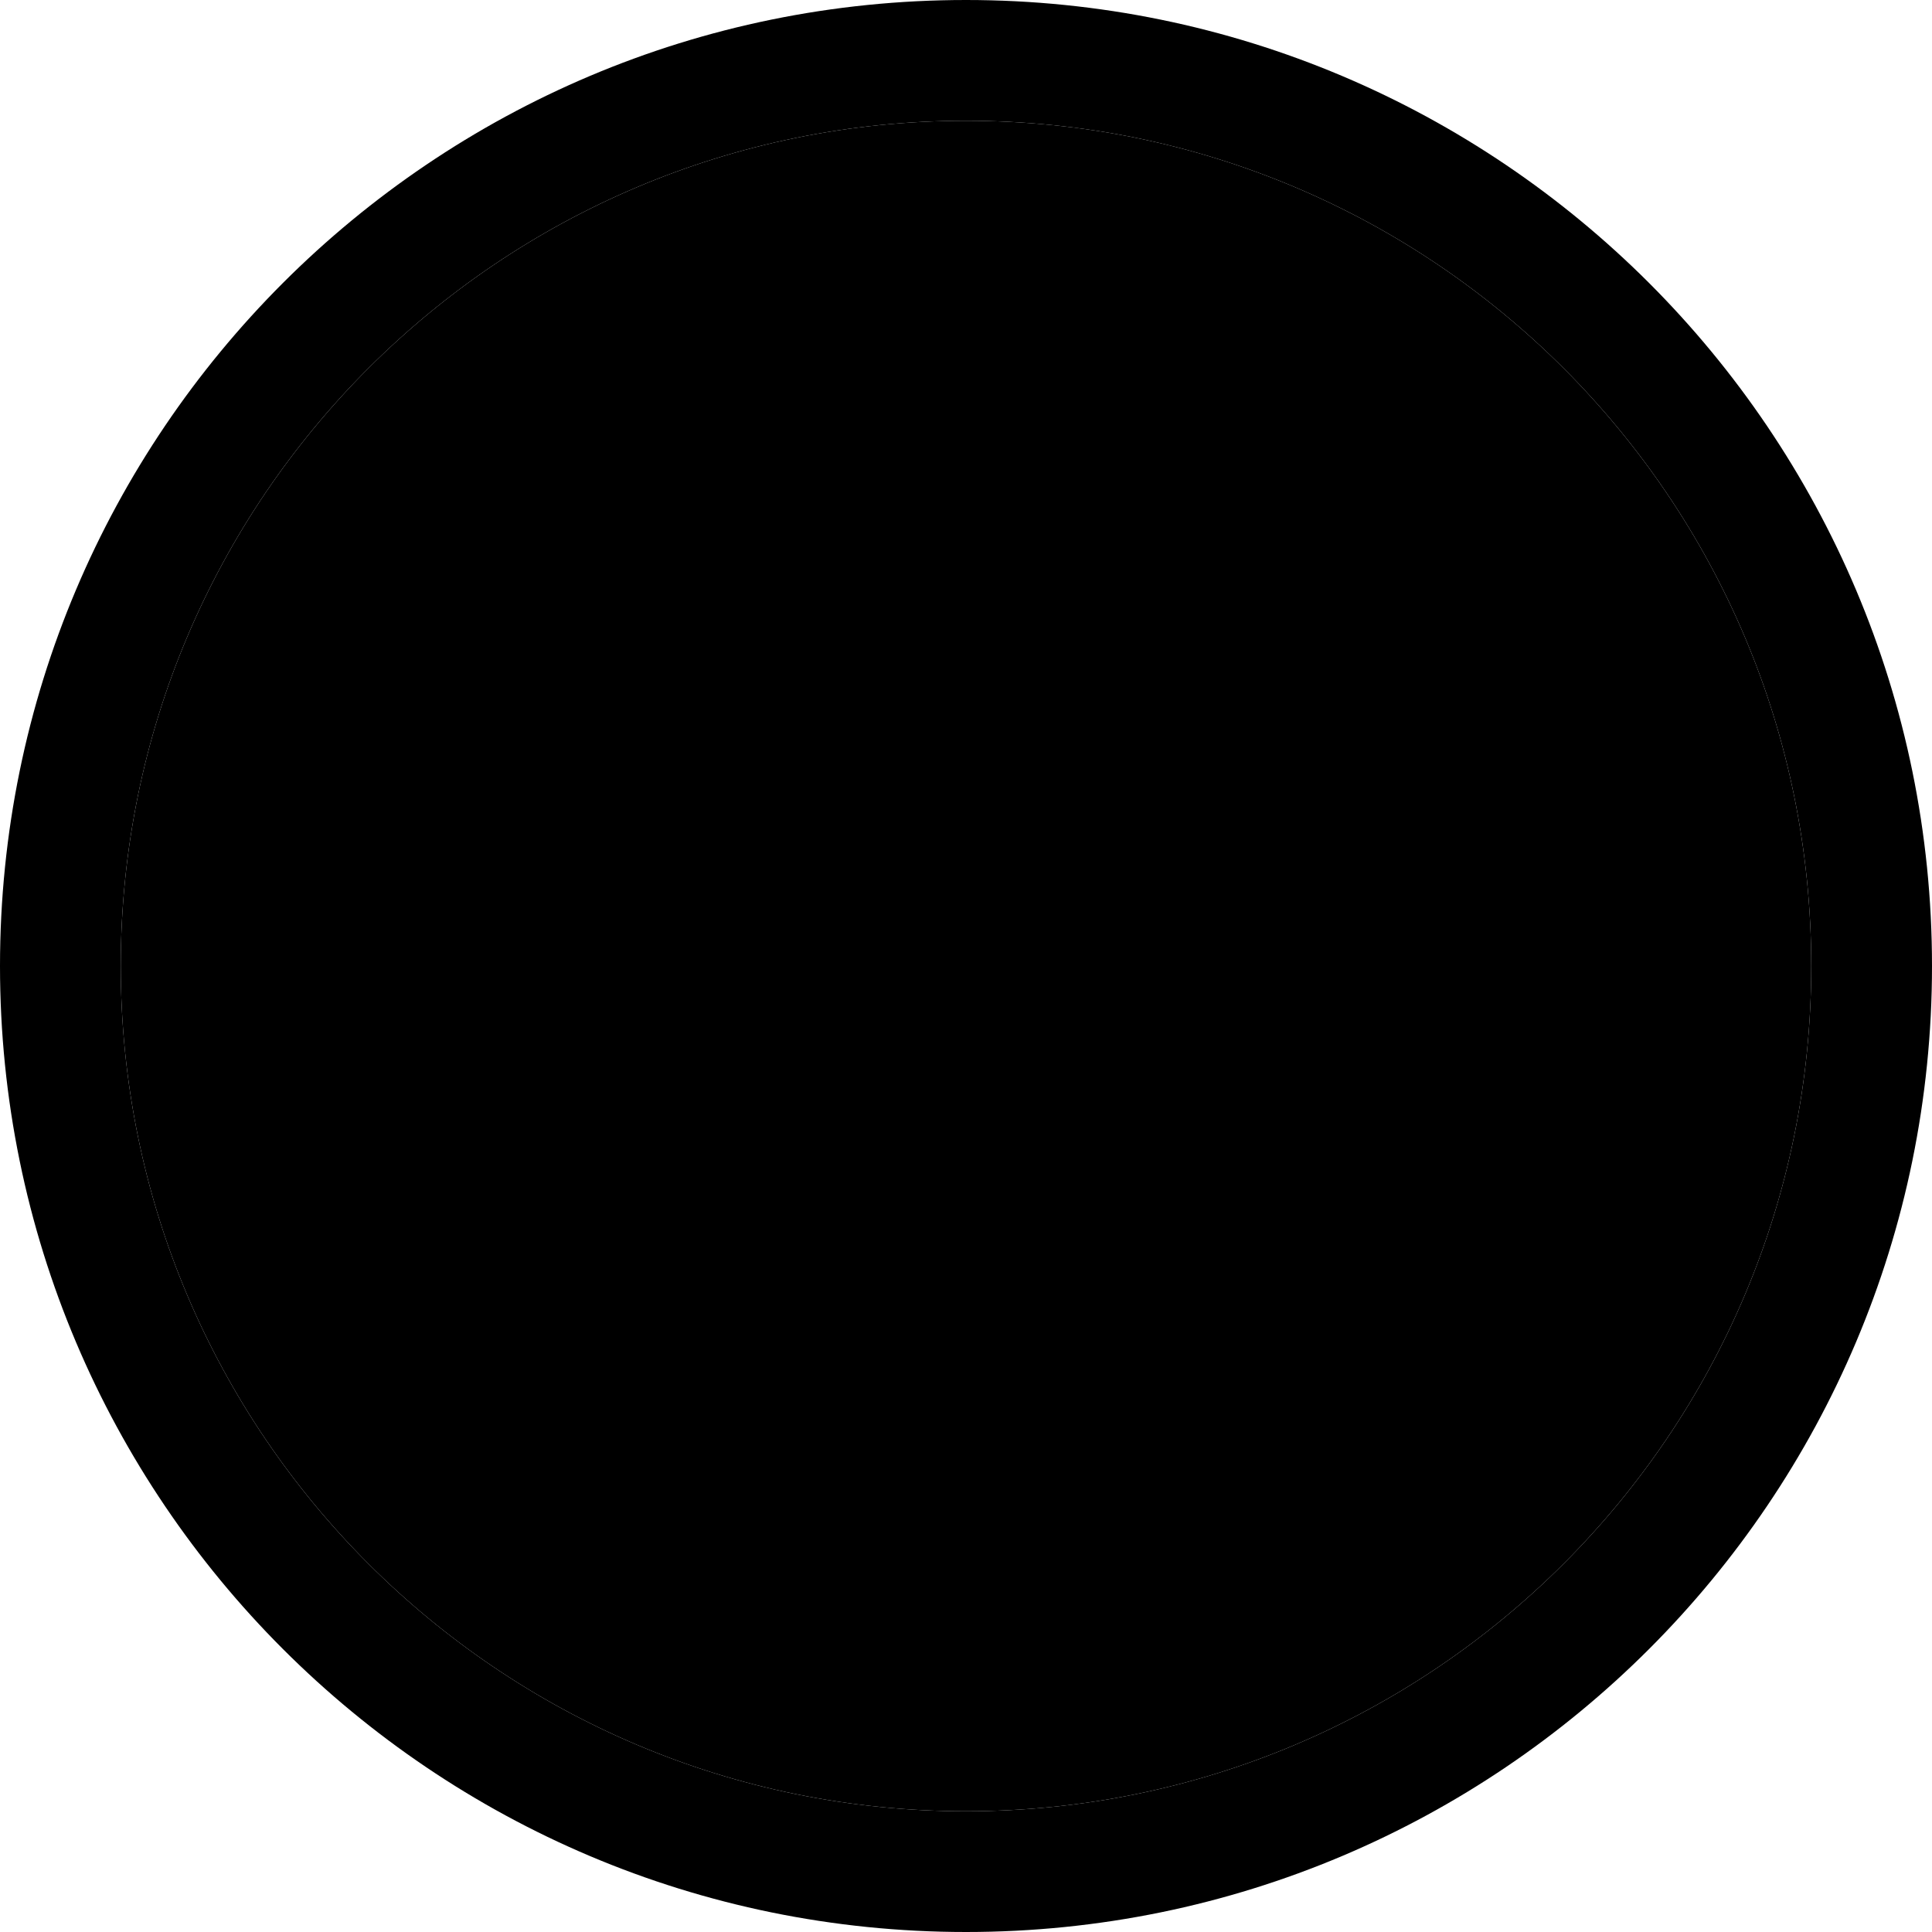
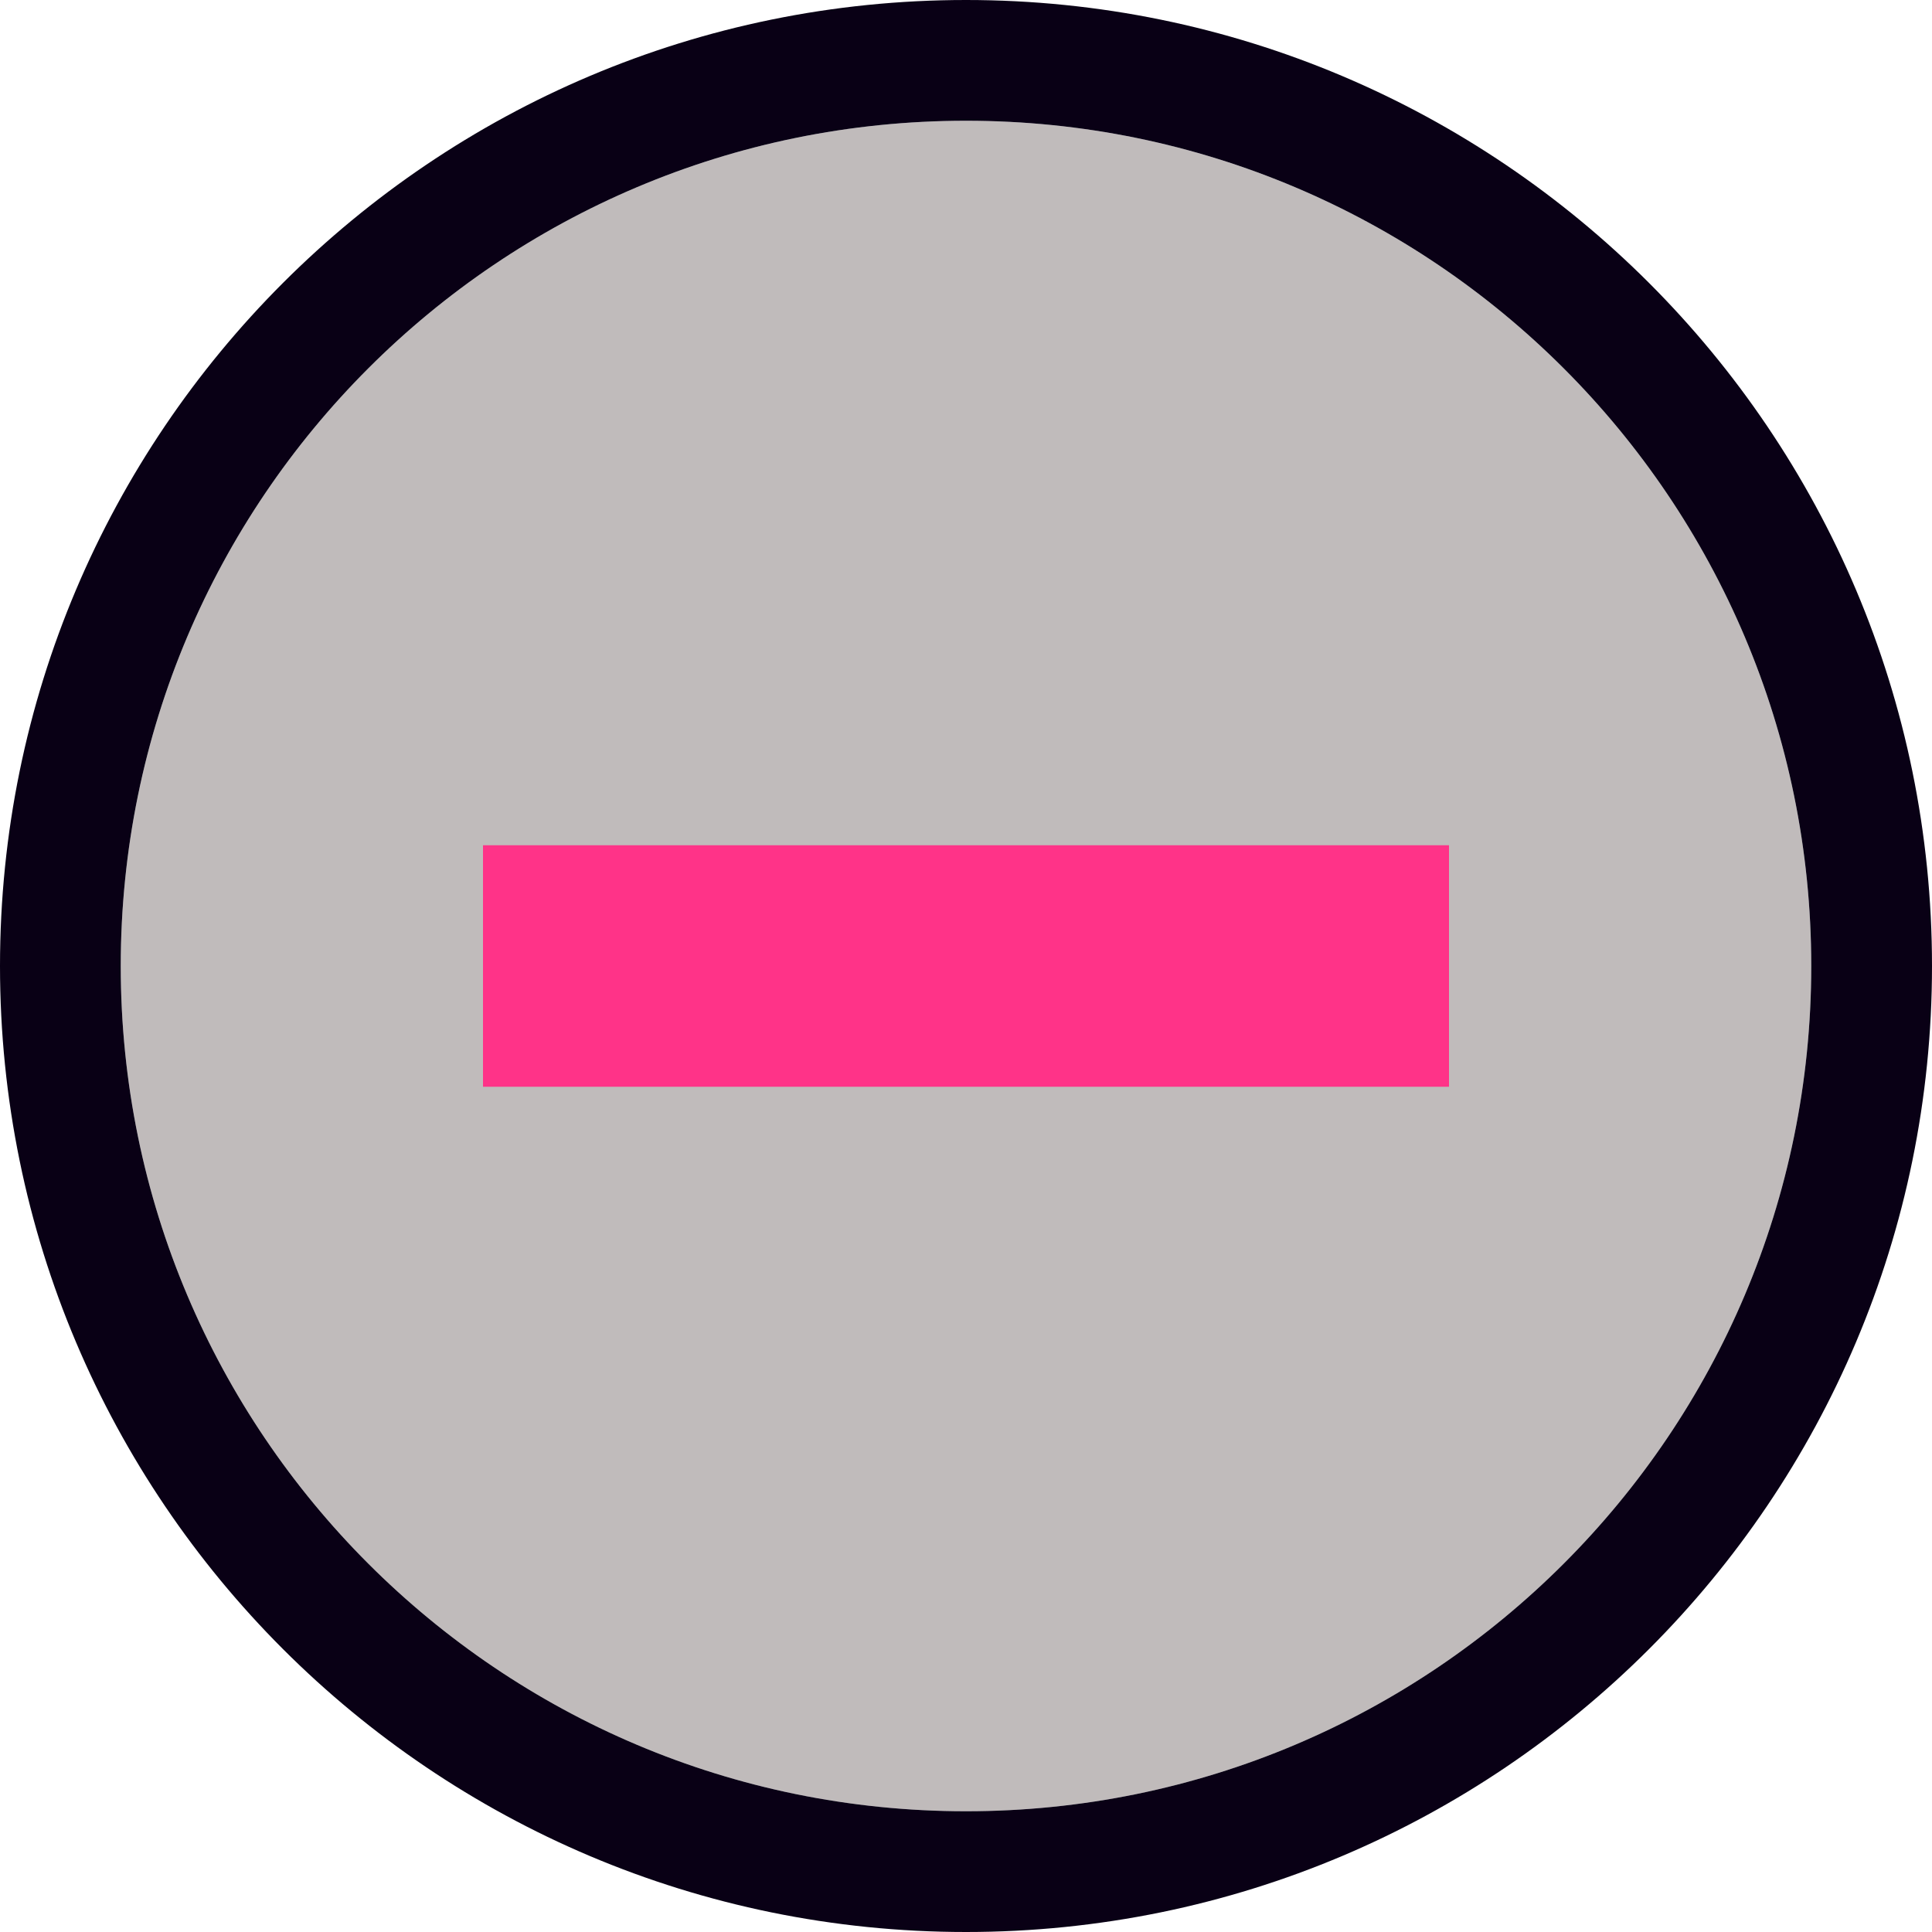
<svg xmlns="http://www.w3.org/2000/svg" viewBox="0 0 16 16">
  <g transform="translate(0 -1036.362)">
-     <path style="fill:#999999999999" d="m 15,8 c 0,3.866 -3.134,7 -7,7 C 4.134,15 1,11.866 1,8 1,4.134 4.134,1 8,1 c 3.866,0 7,3.134 7,7 z" transform="translate(0 1036.362)" />
-     <path style="fill:#111111111111" d="M 8 0 C 3.582 8.8817842e-16 -3.006854e-17 3.582 0 8 C 0 12.418 3.582 16 8 16 C 12.418 16 16 12.418 16 8 C 16 3.582 12.418 -1.8064254e-15 8 0 z M 8 1 C 11.866 1 15 4.134 15 8 C 15 11.866 11.866 15 8 15 C 4.134 15 1 11.866 1 8 C 1 4.134 4.134 1 8 1 z " transform="translate(0 1036.362)" />
-     <rect width="8" x="4" y="7" height="2" style="fill:#ffff33337777" transform="translate(0 1036.362)" />
+     <path style="fill:#c0bbbb" d="m 15,8 c 0,3.866 -3.134,7 -7,7 C 4.134,15 1,11.866 1,8 1,4.134 4.134,1 8,1 c 3.866,0 7,3.134 7,7 z" transform="translate(0 1036.362)" />
+     <path style="fill:#090015" d="M 8 0 C 3.582 8.8817842e-16 -3.006854e-17 3.582 0 8 C 0 12.418 3.582 16 8 16 C 12.418 16 16 12.418 16 8 C 16 3.582 12.418 -1.8064254e-15 8 0 z M 8 1 C 11.866 1 15 4.134 15 8 C 15 11.866 11.866 15 8 15 C 4.134 15 1 11.866 1 8 C 1 4.134 4.134 1 8 1 z " transform="translate(0 1036.362)" />
+     <rect width="8" x="4" y="7" height="2" style="fill:#ff3388" transform="translate(0 1036.362)" />
  </g>
</svg>
